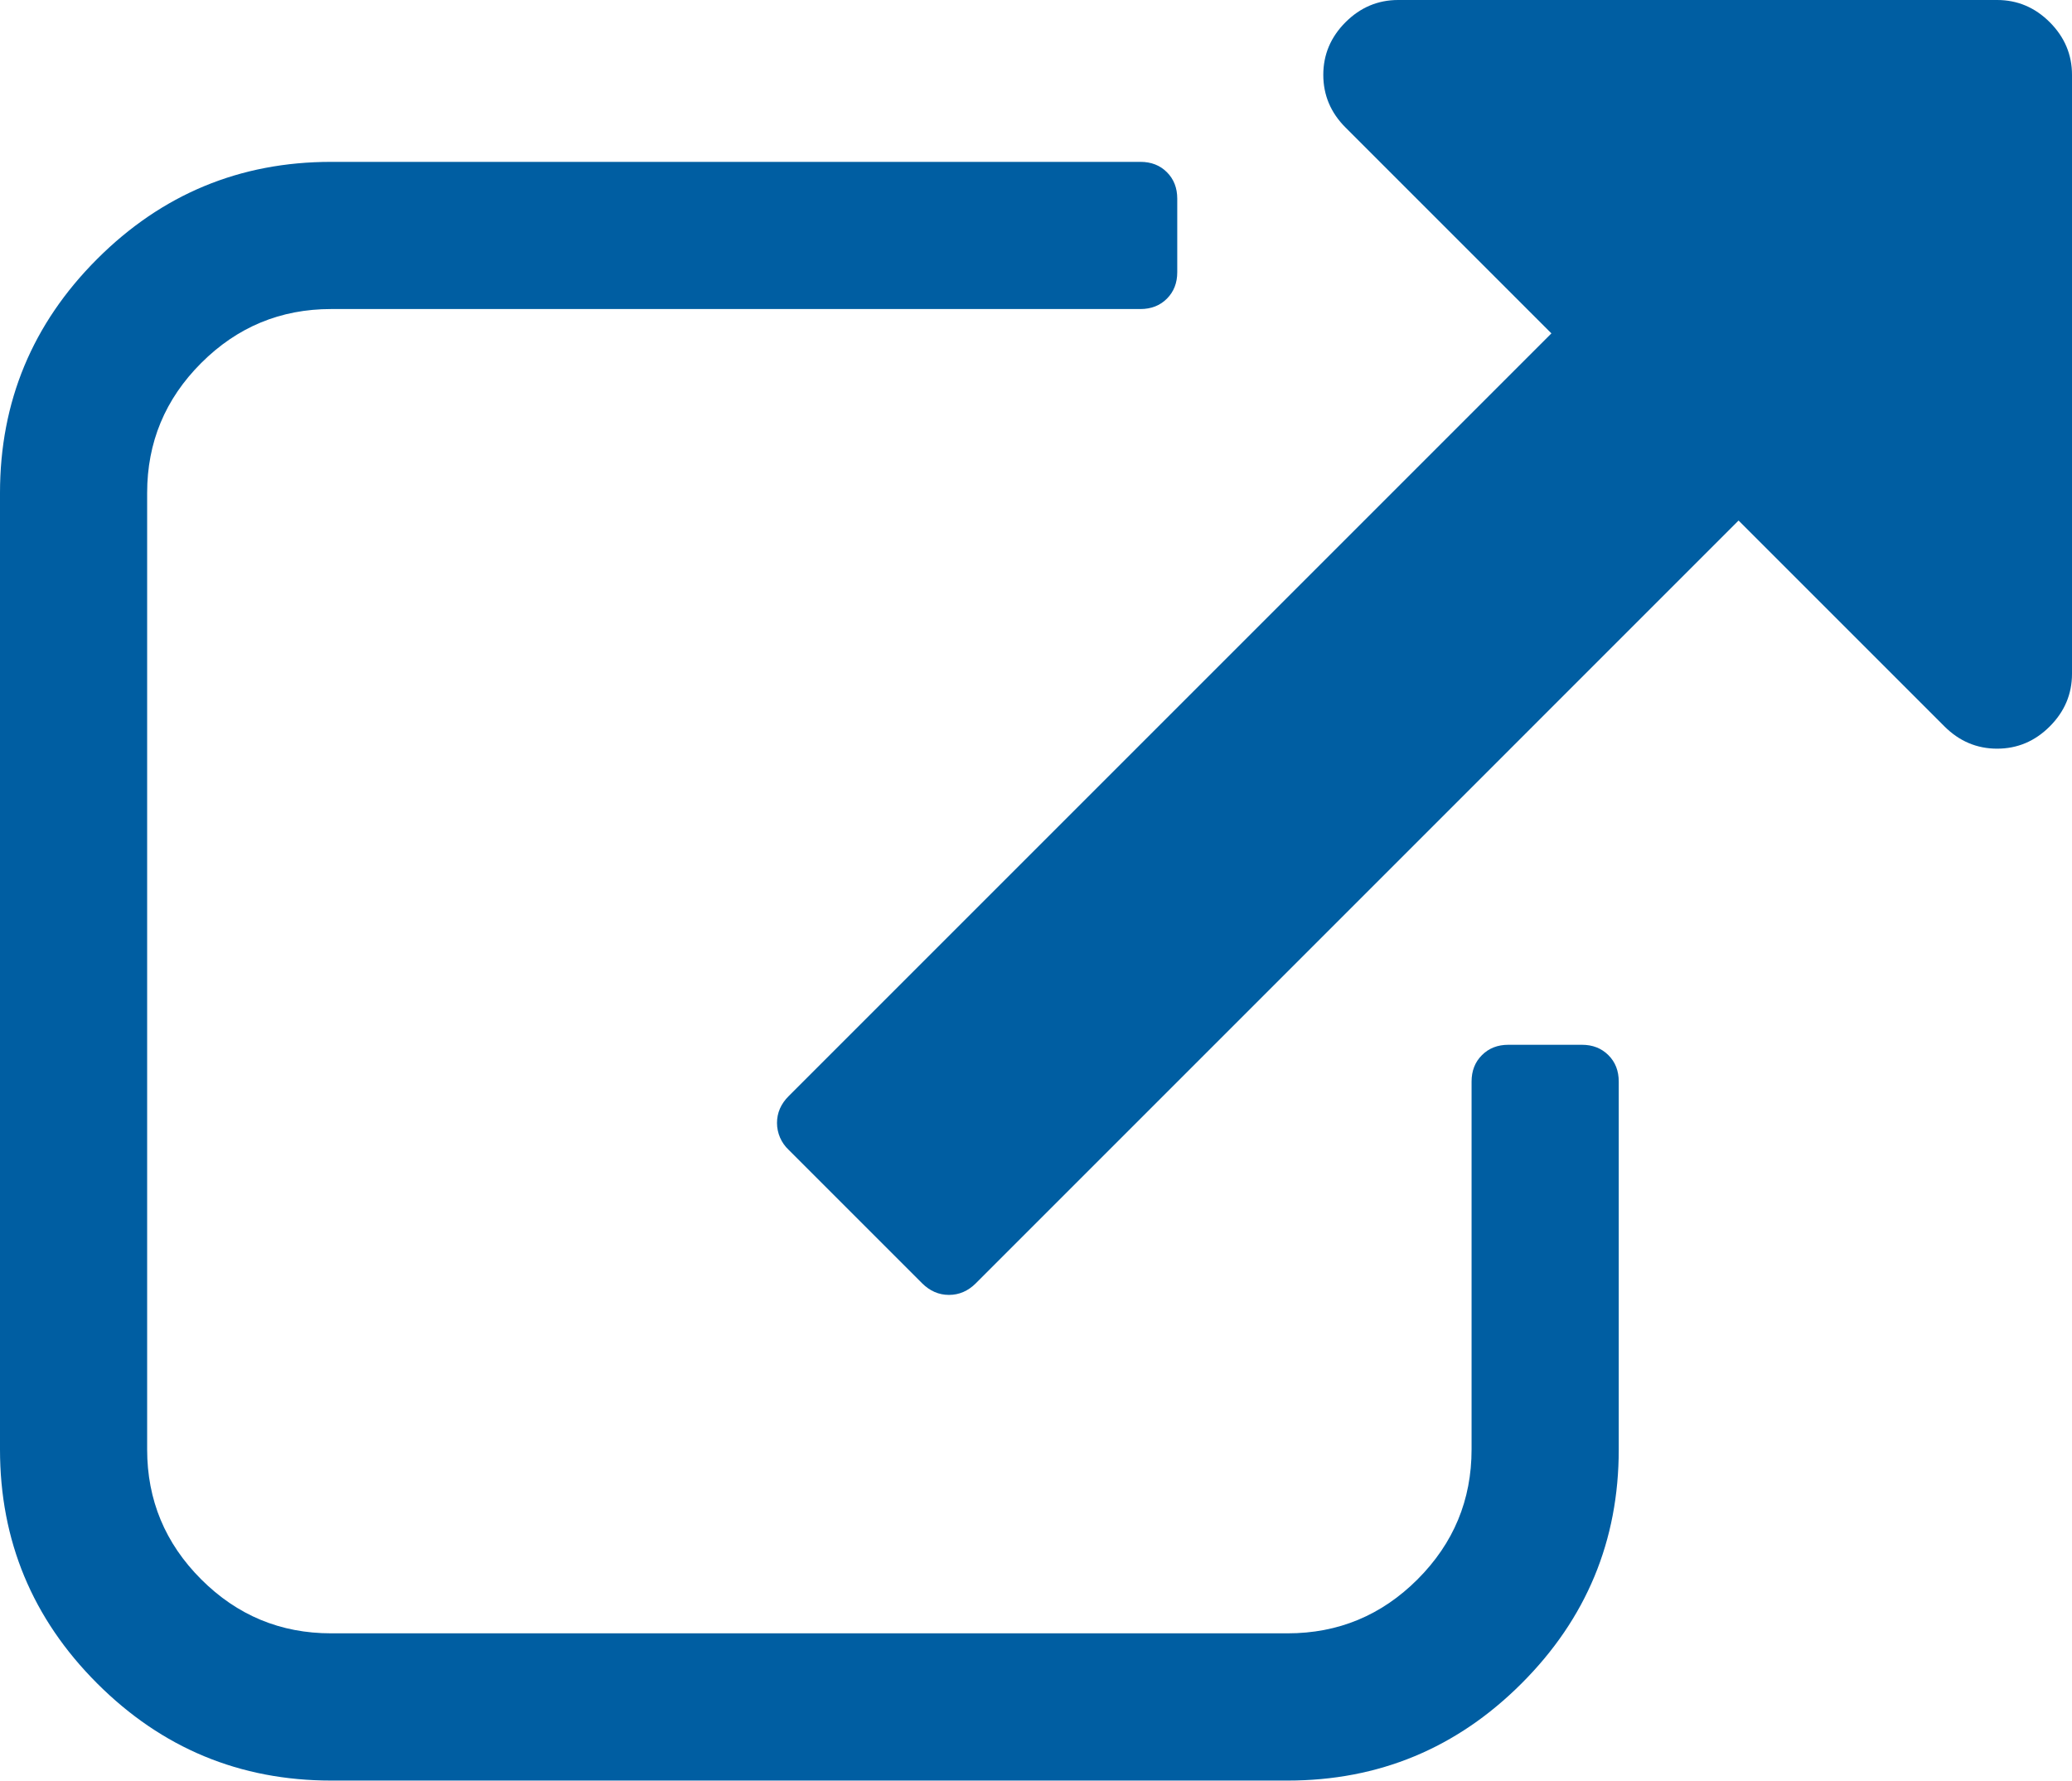
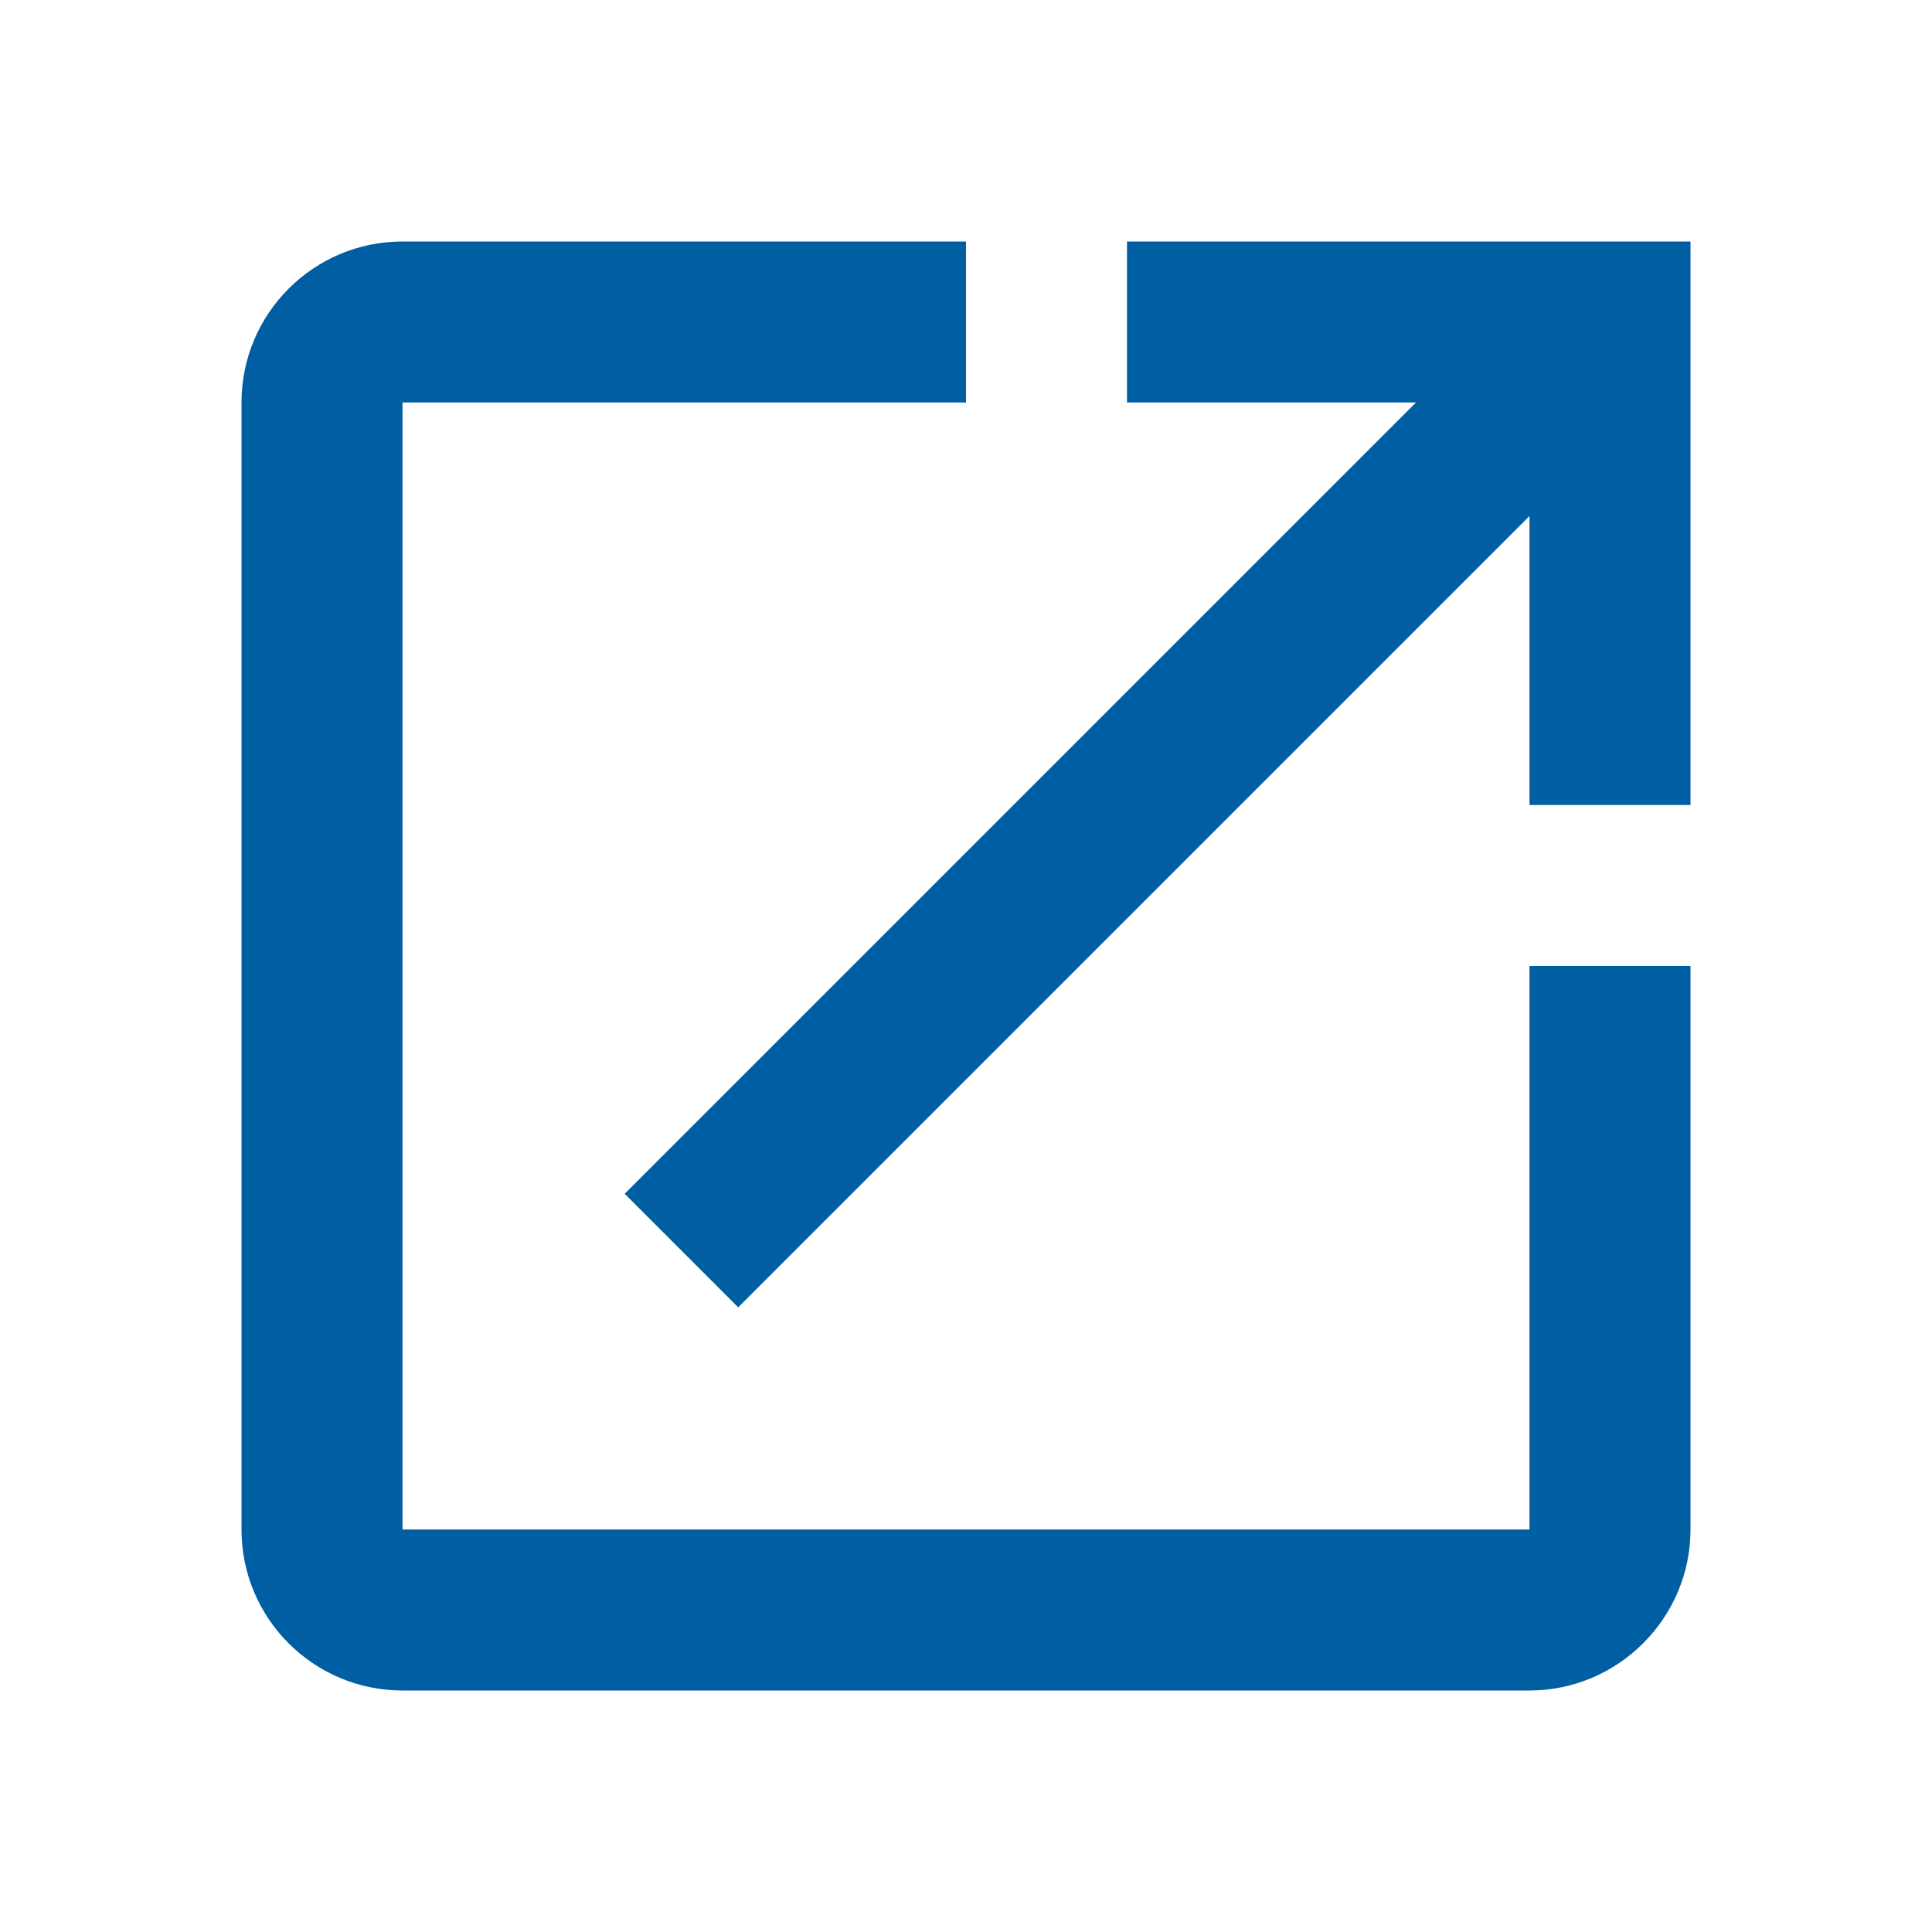
- <svg xmlns="http://www.w3.org/2000/svg" viewBox="0 0 64 55">
-   <path fill="#005ea2" fill-rule="evenodd" d="M35.226 5c.333 0 .605.106.818.32.212.212.319.485.319.816v2.273c0 .332-.107.604-.32.817-.212.212-.484.32-.817.32H10.227c-1.562 0-2.9.555-4.013 1.668s-1.669 2.45-1.669 4.013v29.545c0 1.563.556 2.9 1.669 4.013s2.45 1.668 4.013 1.668h29.546c1.562 0 2.9-.555 4.013-1.668 1.112-1.113 1.668-2.45 1.668-4.013V33.41c0-.332.106-.604.32-.817.212-.213.484-.32.816-.32h2.273c.331 0 .604.107.817.32.214.213.32.485.32.818v11.363C50 47.591 49 50 46.999 52c-2 2-4.41 3.001-7.226 3.001H10.227C7.41 55 5.001 54 3 51.999c-2-2-3-4.41-3-7.226V15.227c0-2.817 1-5.226 3-7.226C5.001 6 7.41 5 10.227 5zm26.46-5c.627 0 1.17.229 1.627.686.457.458.687 1 .687 1.626v18.501c0 .626-.229 1.168-.687 1.626-.457.458-1 .687-1.626.687-.626 0-1.168-.23-1.626-.687l-6.36-6.36-23.558 23.56c-.24.24-.518.36-.831.36-.313 0-.59-.12-.831-.36l-4.12-4.12a1.142 1.142 0 0 1-.361-.831c0-.313.12-.59.361-.83l23.559-23.56-6.36-6.36c-.457-.457-.686-1-.686-1.626 0-.626.229-1.168.687-1.626.457-.457 1-.686 1.625-.686z" />
+ <svg xmlns="http://www.w3.org/2000/svg" viewBox="0 0 24 24">
+   <path fill="#005ea2" d="M19 19H5V5h7V3H5a2 2 0 00-2 2v14a2 2 0 002 2h14c1.1 0 2-.9 2-2v-7h-2v7zM14 3v2h3.59l-9.83 9.83 1.41 1.41L19 6.41V10h2V3h-7z" />
</svg>
